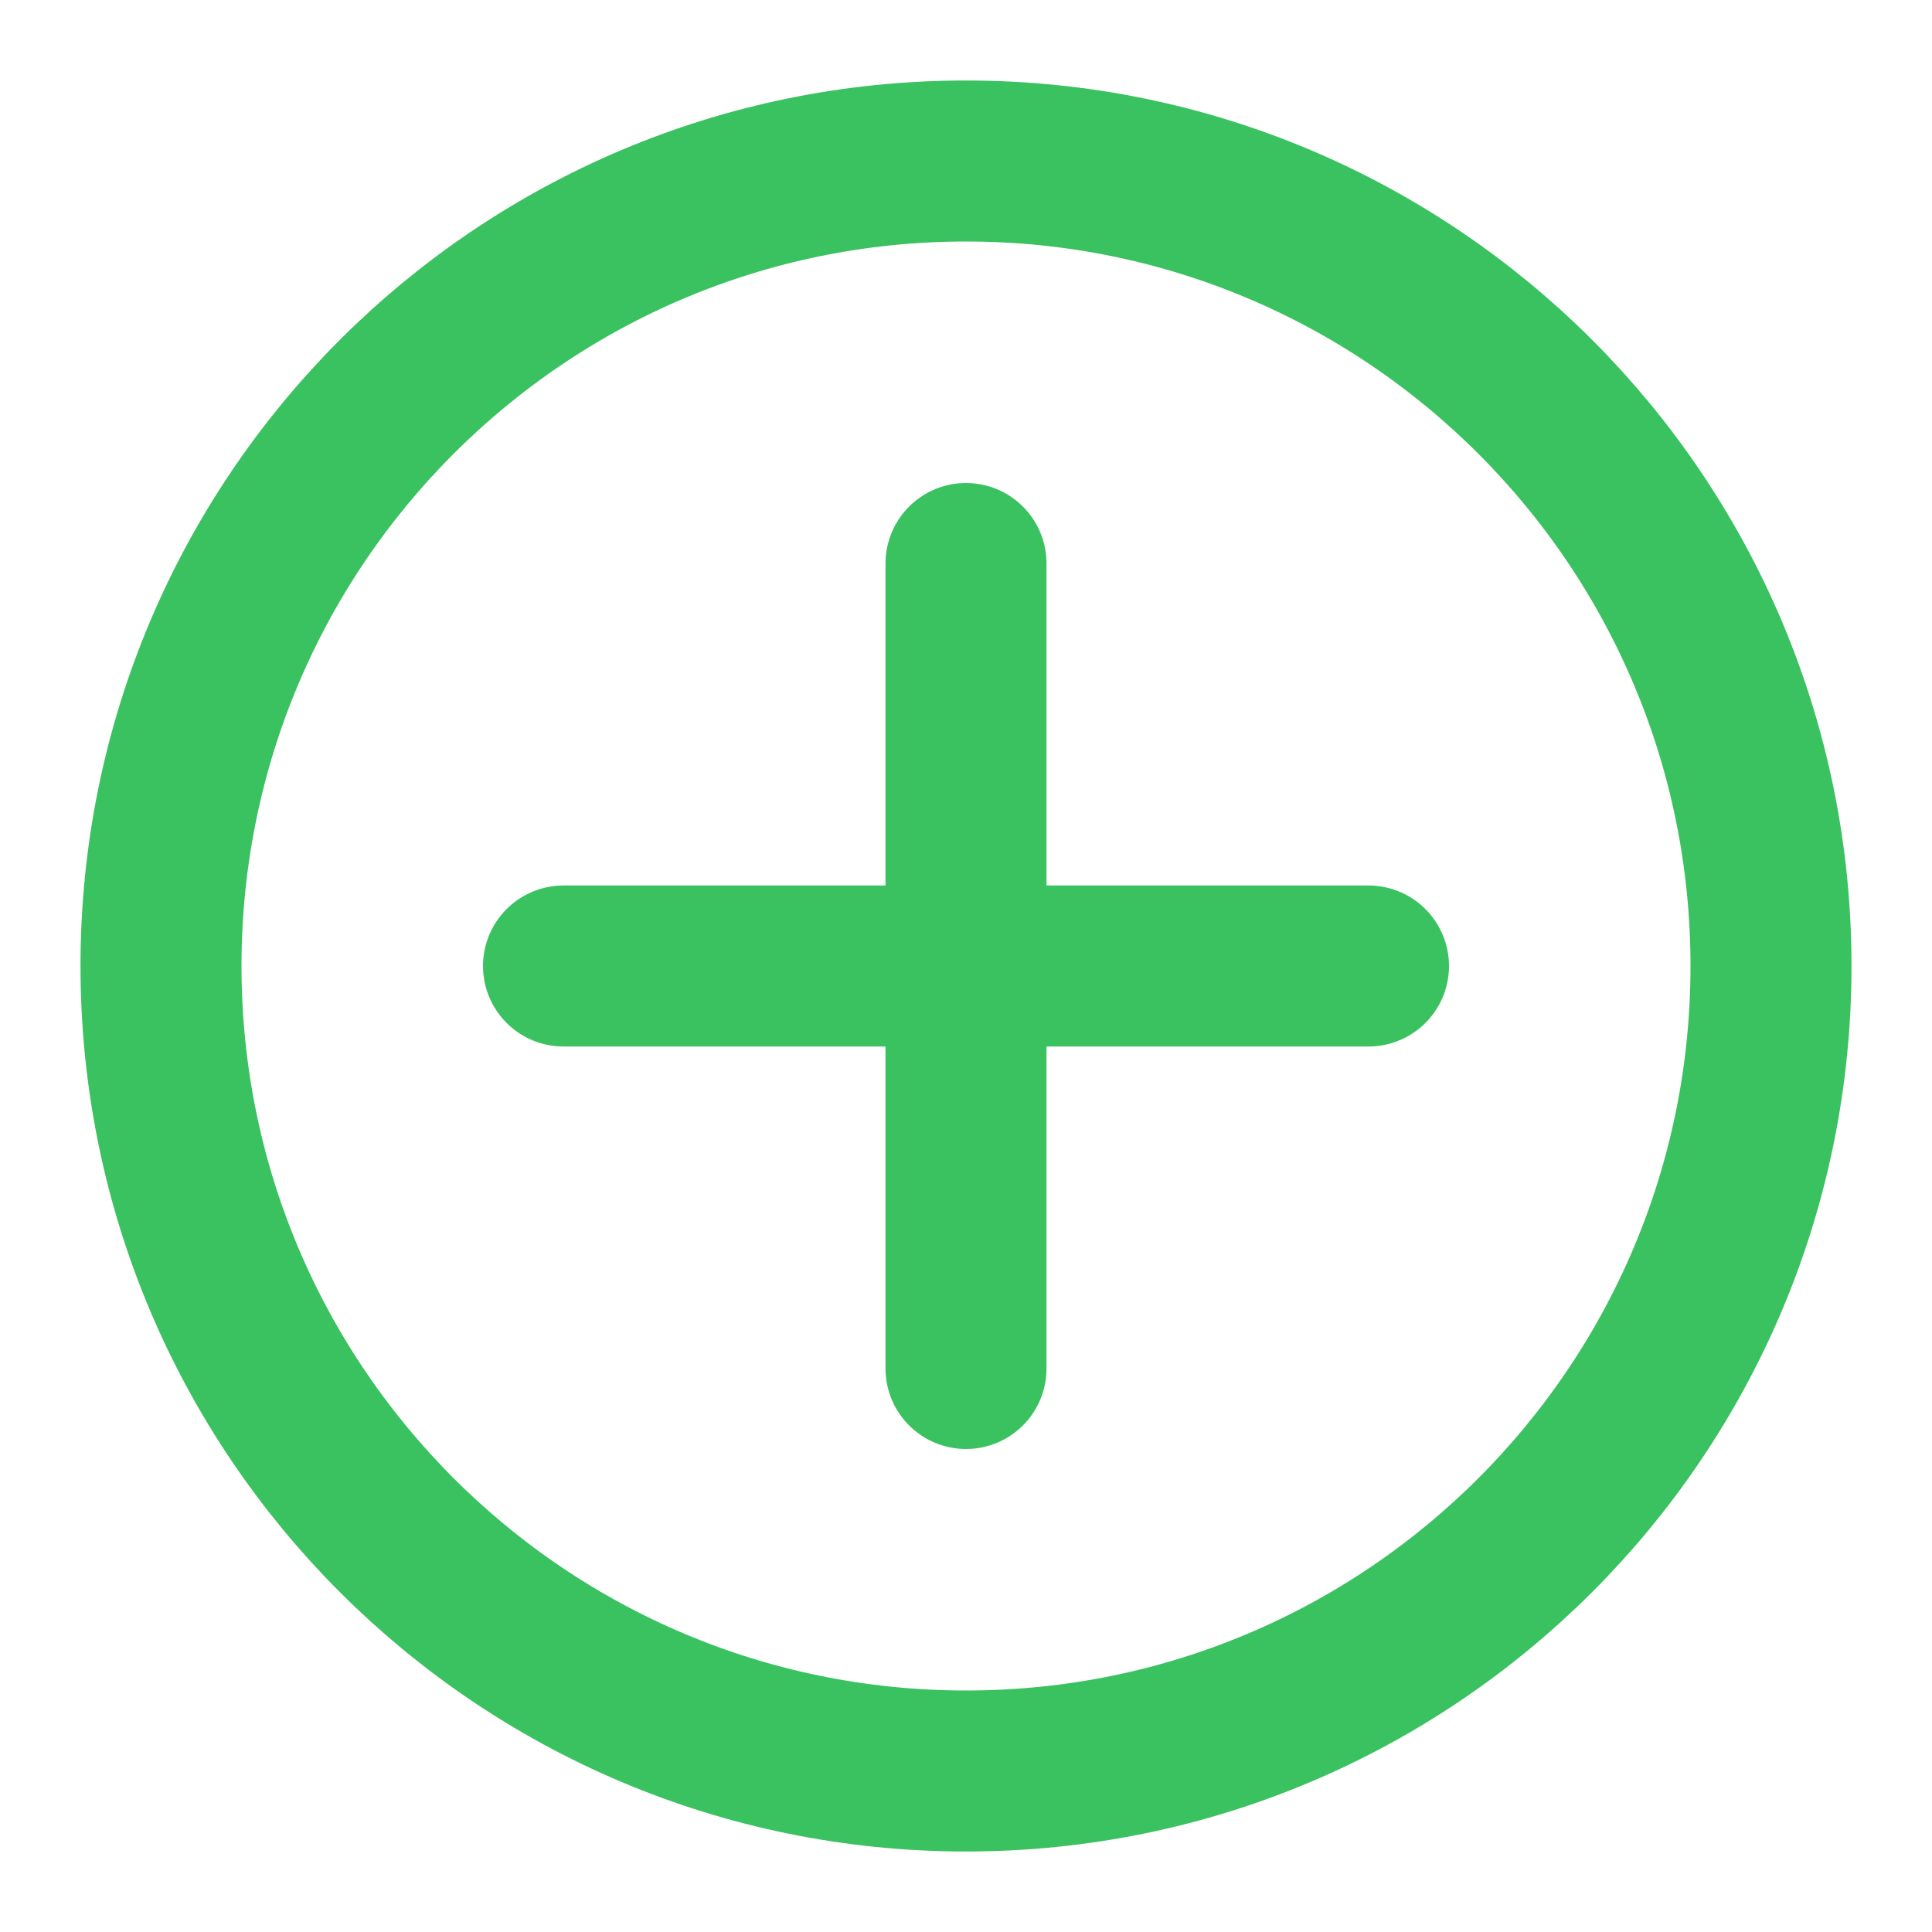
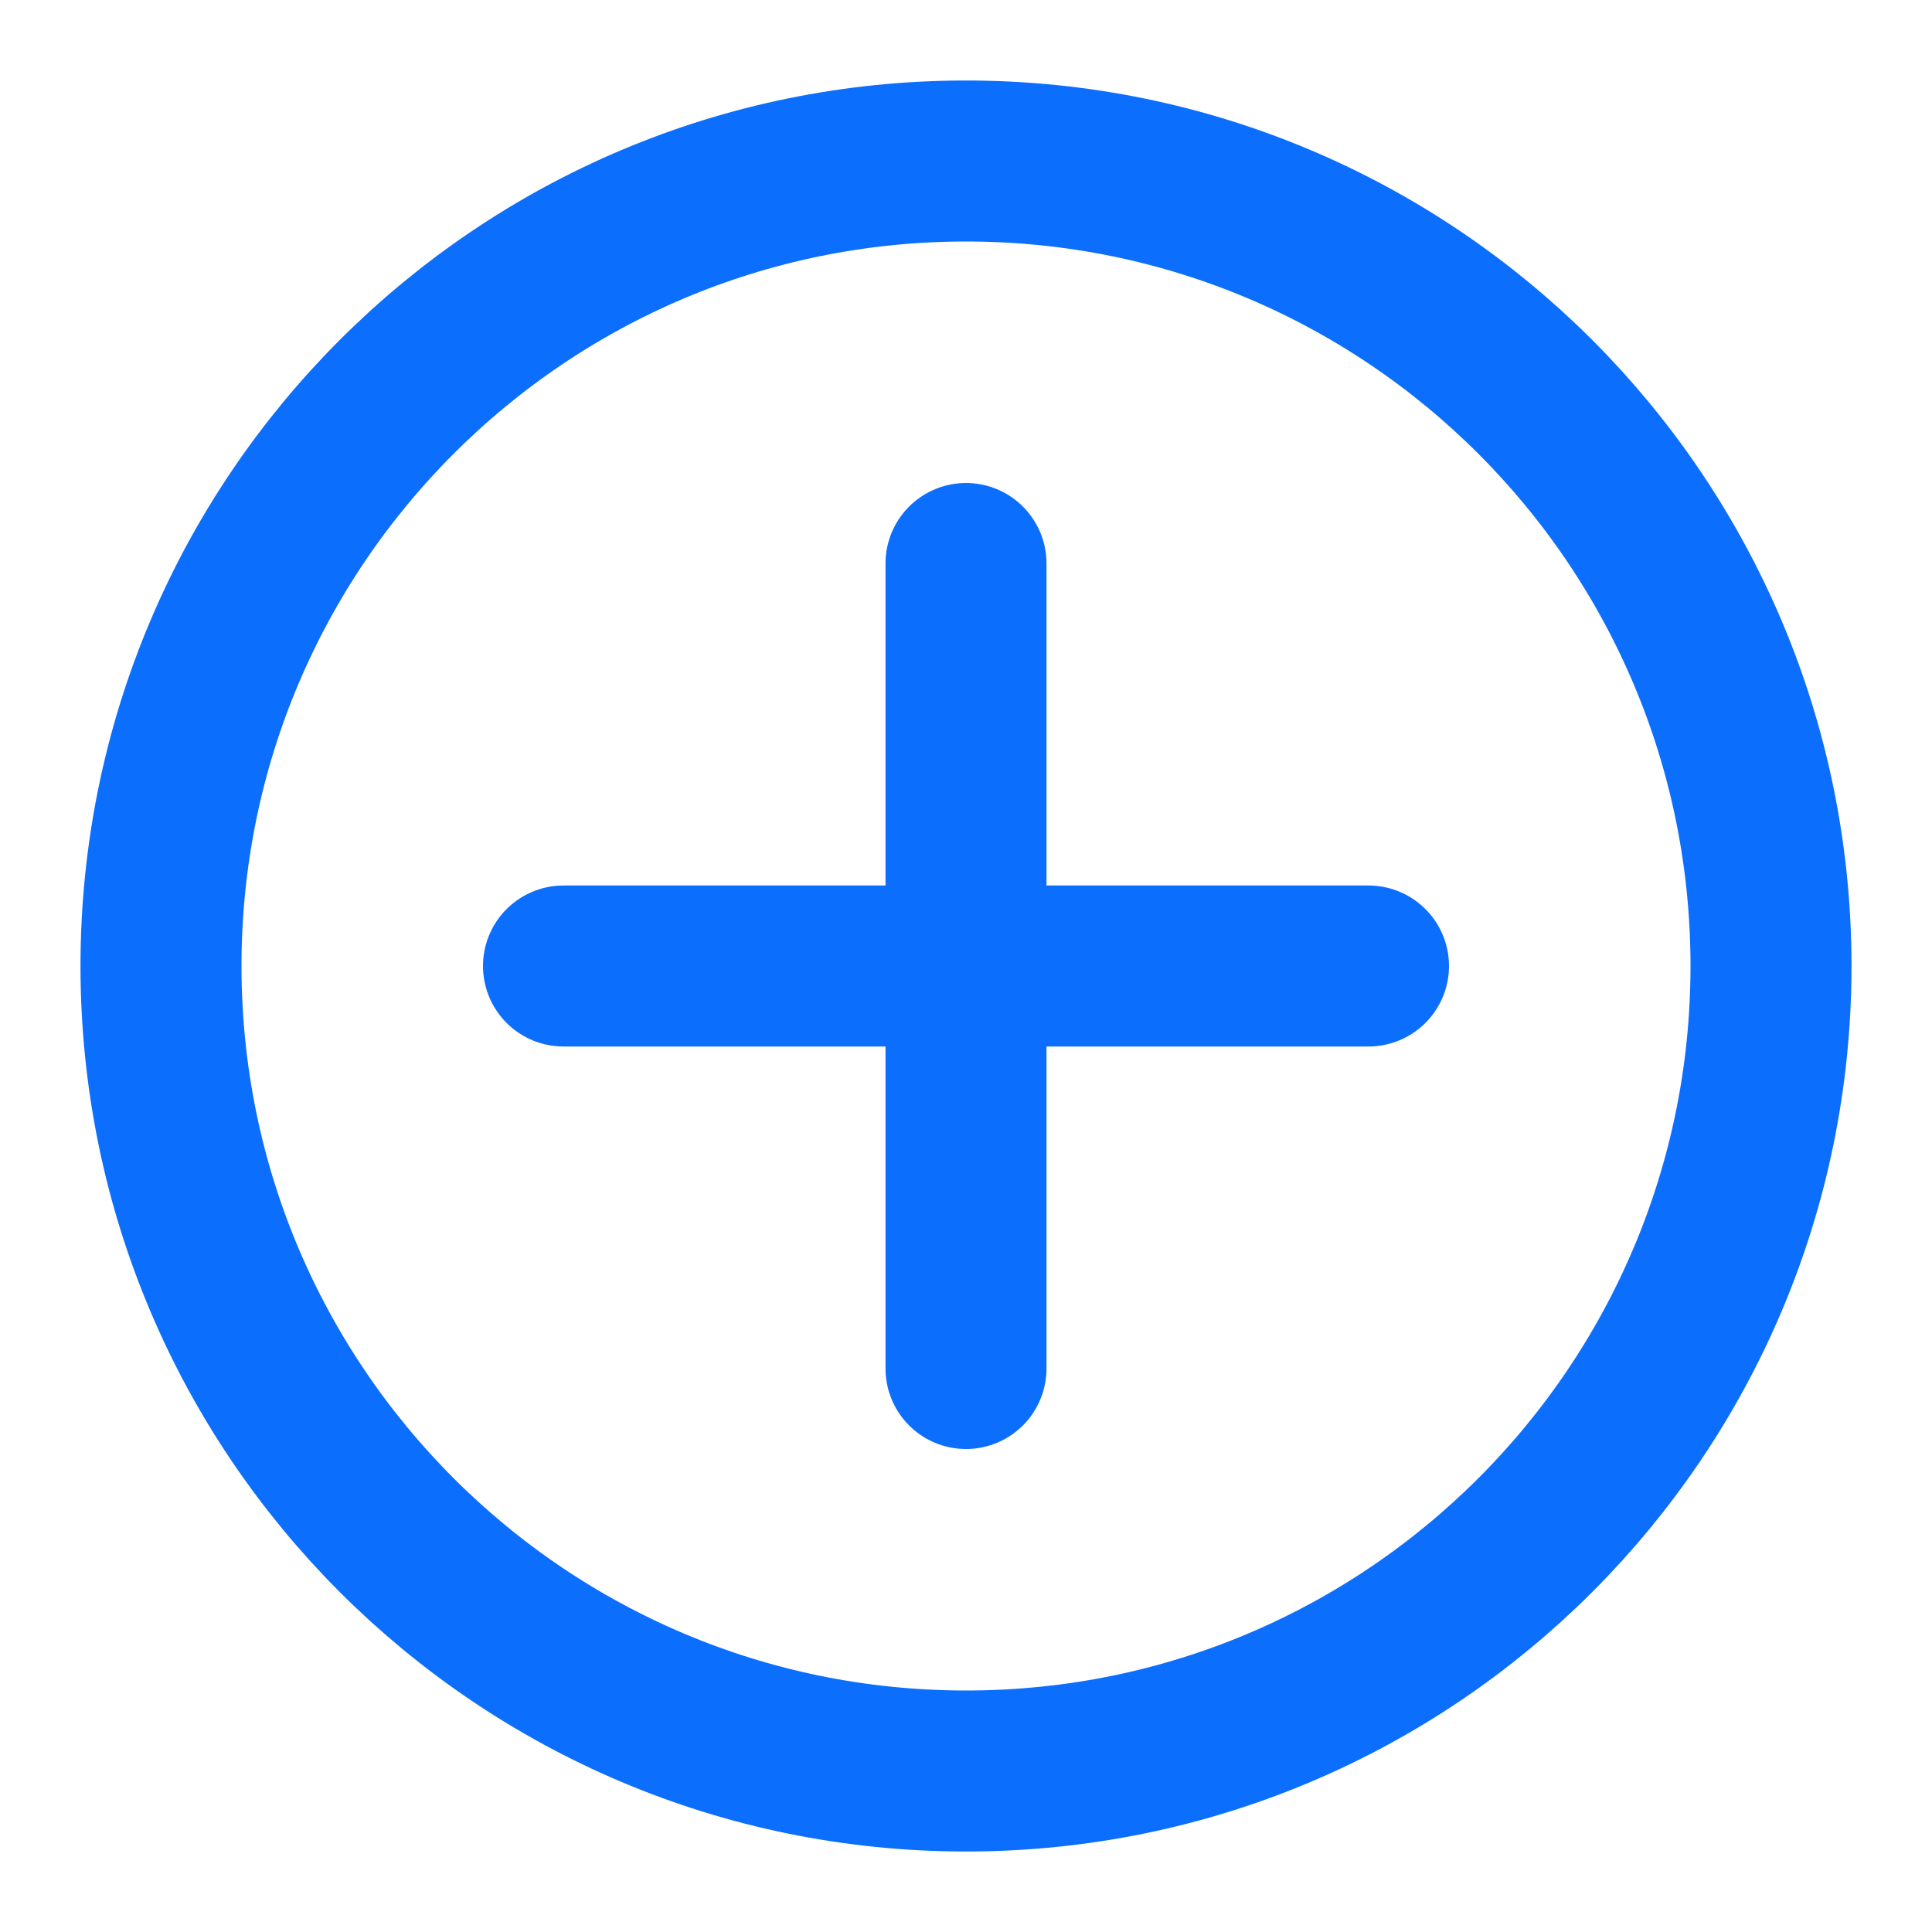
- <svg xmlns="http://www.w3.org/2000/svg" role="img" width="24px" height="24px" viewBox="0 0 24 24" aria-labelledby="addIconTitle" stroke="#3ac160" stroke-width="2" stroke-linecap="round" stroke-linejoin="round" fill="none" color="#3ac160">
+ <svg xmlns="http://www.w3.org/2000/svg" role="img" width="24px" height="24px" viewBox="0 0 24 24" aria-labelledby="addIconTitle" stroke="#0C6EFD" stroke-width="2" stroke-linecap="round" stroke-linejoin="round" fill="none" color="#0C6EFD">
  <path d="M17 12L7 12M12 17L12 7" />
  <circle cx="12" cy="12" r="10" />
</svg>
